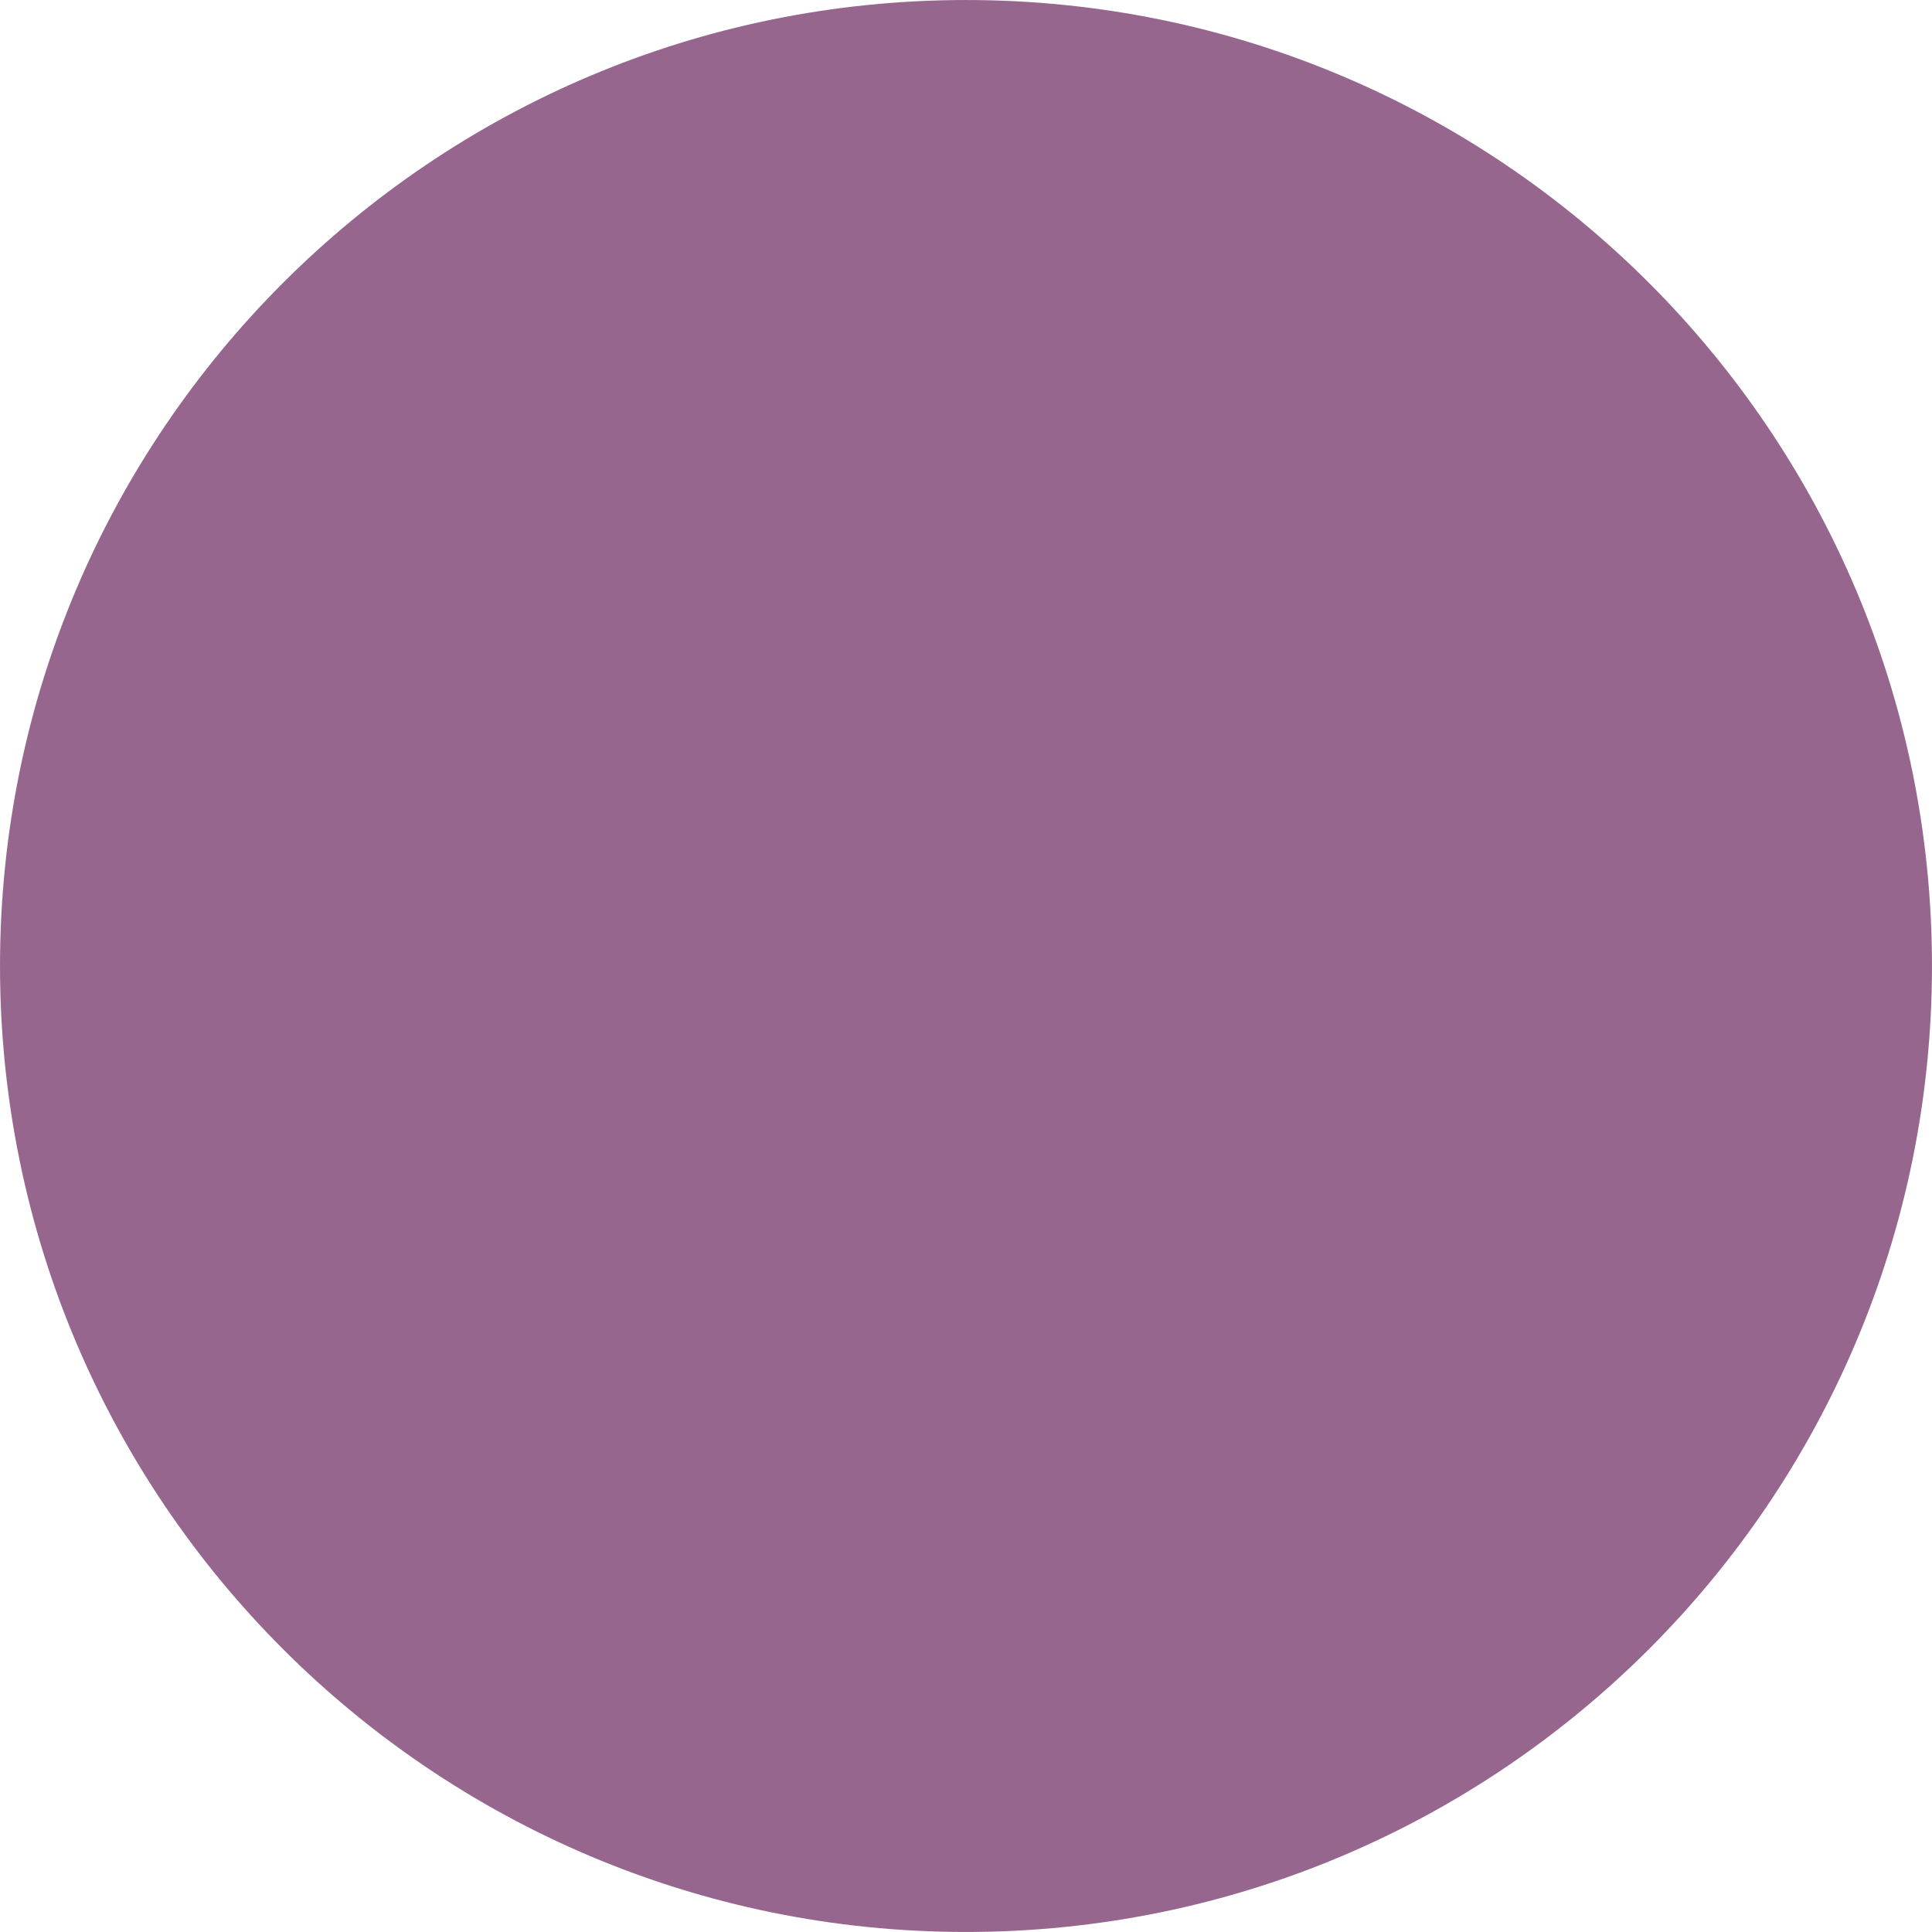
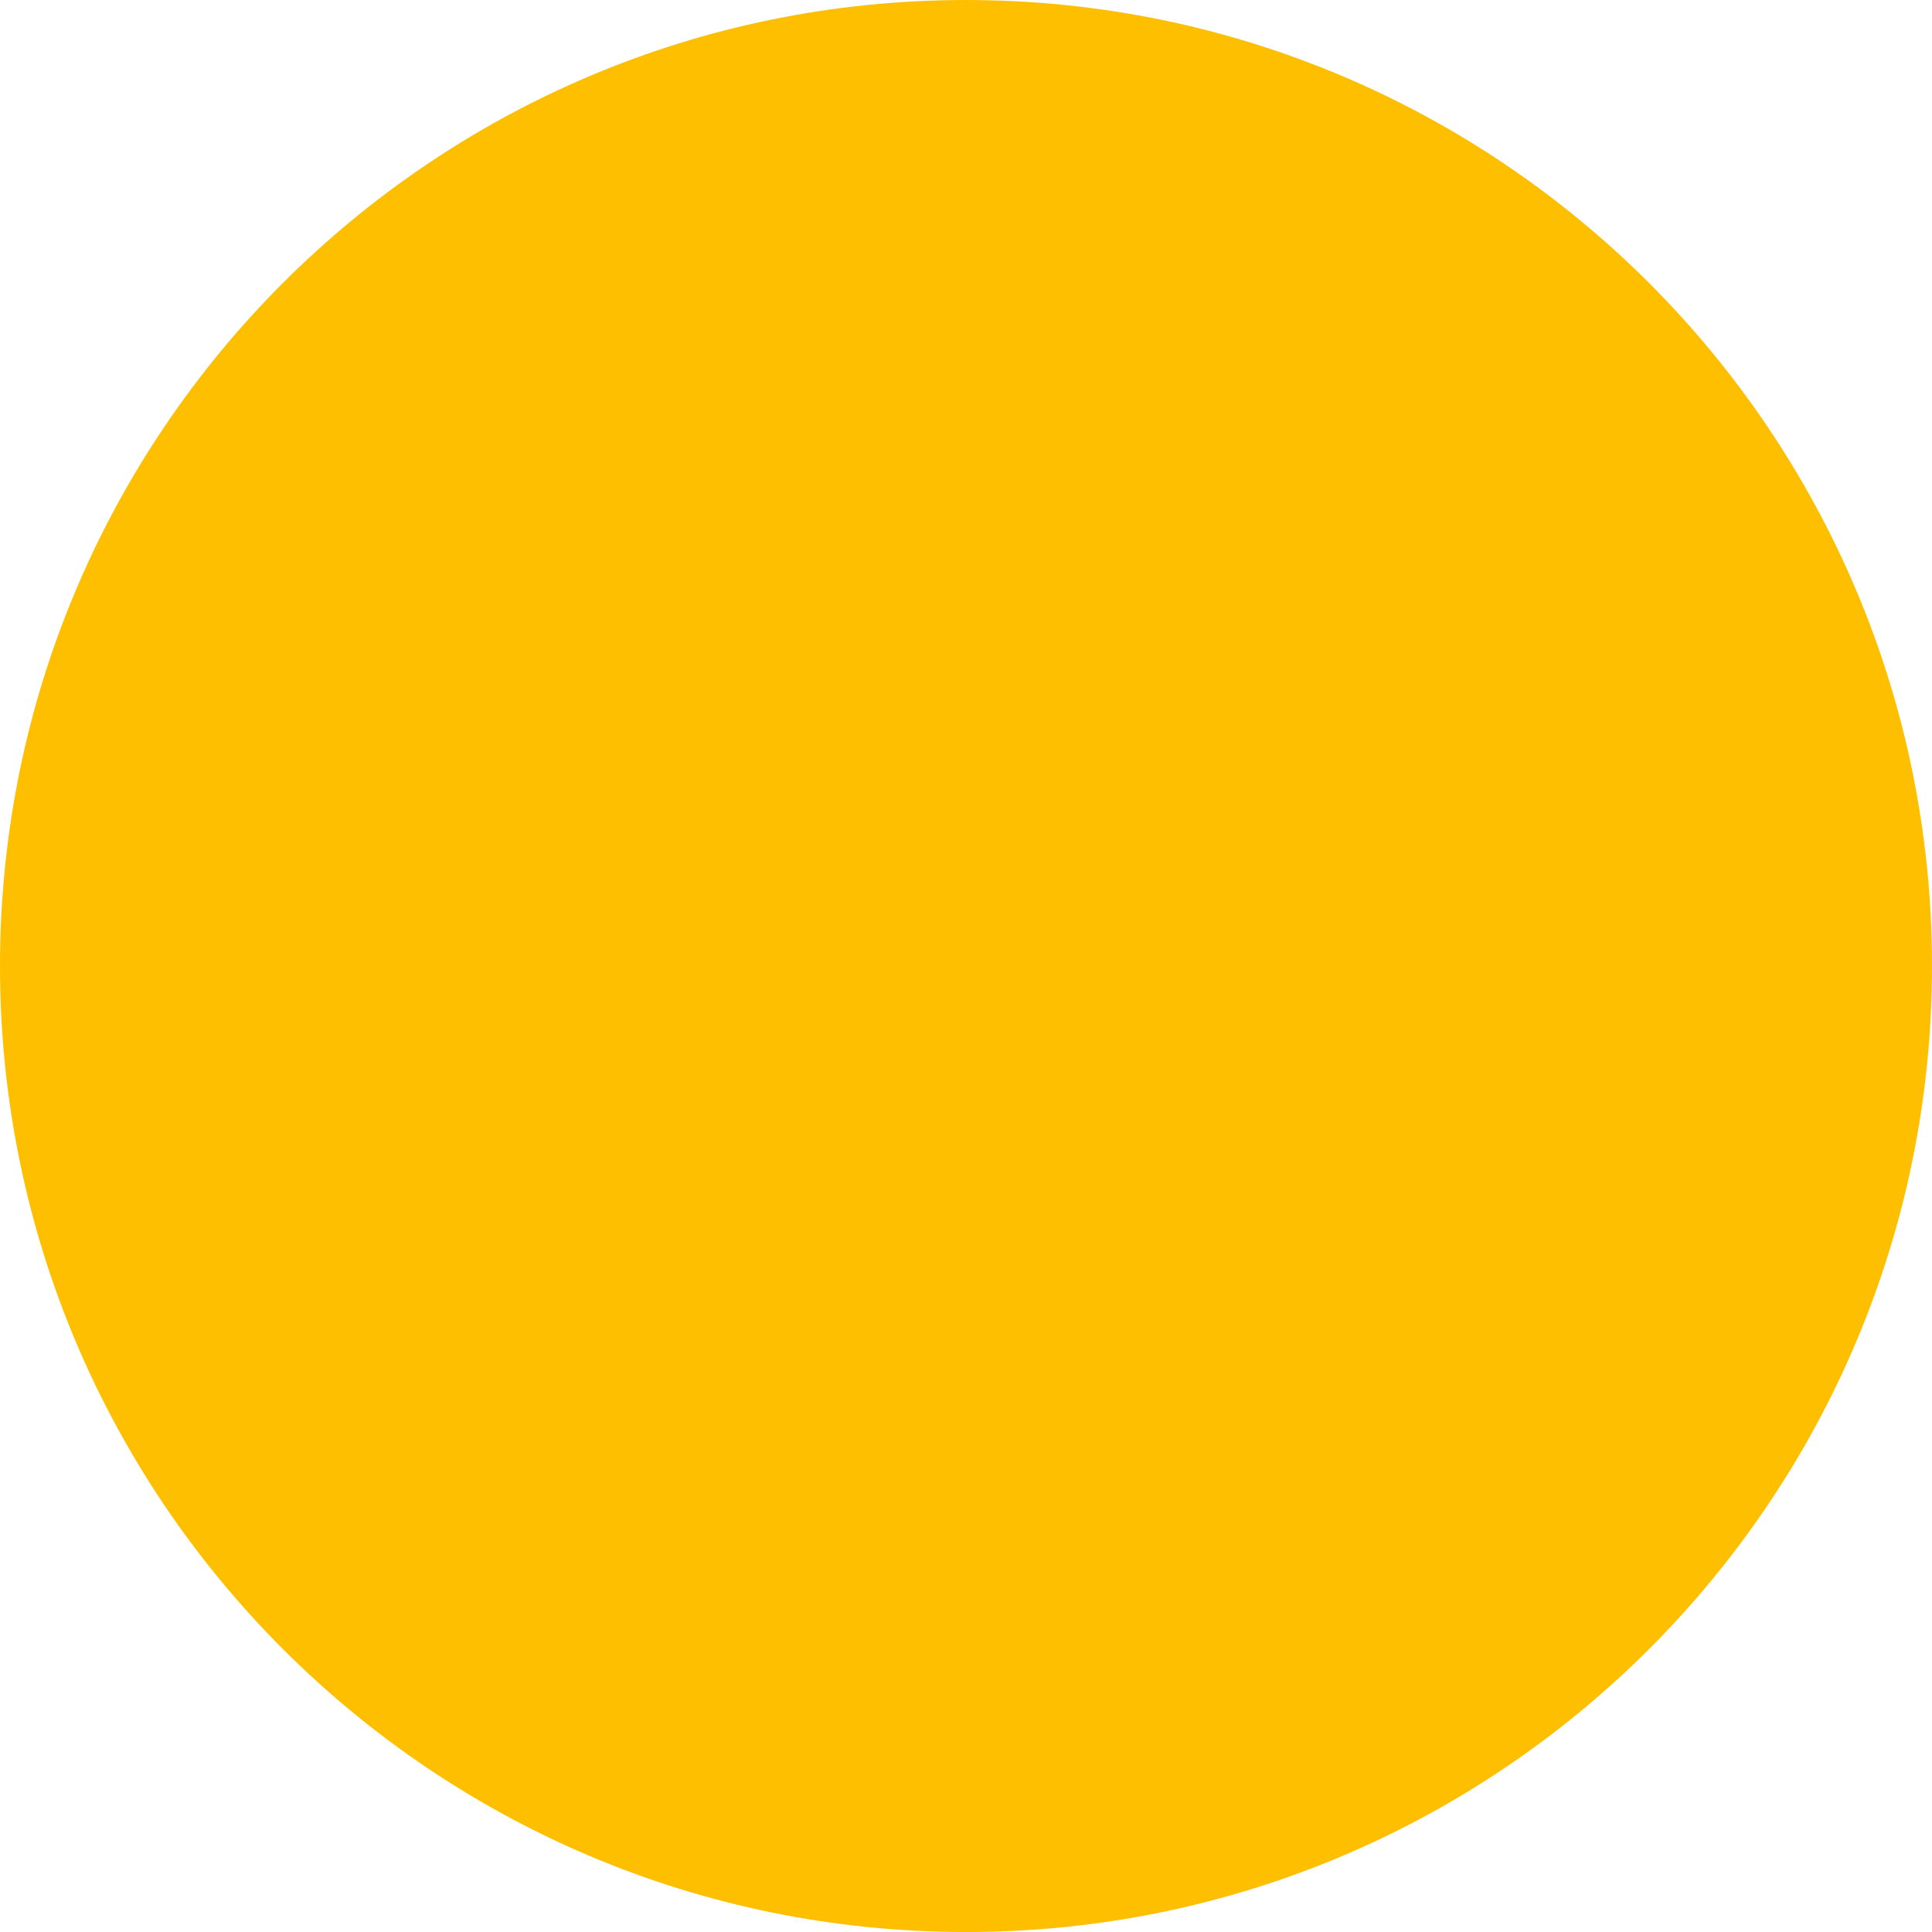
- <svg xmlns="http://www.w3.org/2000/svg" width="13.955mm" height="13.955mm" viewBox="0 0 49.447 49.447" id="svg5515" version="1.1">
+ <svg xmlns="http://www.w3.org/2000/svg" width="13.199mm" height="13.199mm" viewBox="0 0 46.768 46.768" id="svg5515" version="1.1">
  <defs id="defs5517" />
-   <g id="layer1" transform="translate(284.7234,118.0754)">
-     <circle r="22.223" cy="-93.352" cx="-260" id="circle7722" style="opacity:1;fill:#96668f;fill-opacity:1;fill-rule:nonzero;stroke:#96668f;stroke-width:5;stroke-linecap:butt;stroke-linejoin:round;stroke-miterlimit:4;stroke-dasharray:none;stroke-dashoffset:0;stroke-opacity:1" />
+   <g id="layer1" transform="translate(284.5448,115.5754)">
+     <circle r="23.384" cy="-92.191" cx="-261.161" id="circle7722" style="opacity:1;fill:#febf00;fill-opacity:1;fill-rule:nonzero;stroke:none;stroke-width:5;stroke-linecap:butt;stroke-linejoin:round;stroke-miterlimit:4;stroke-dasharray:none;stroke-dashoffset:0;stroke-opacity:1" />
  </g>
</svg>
